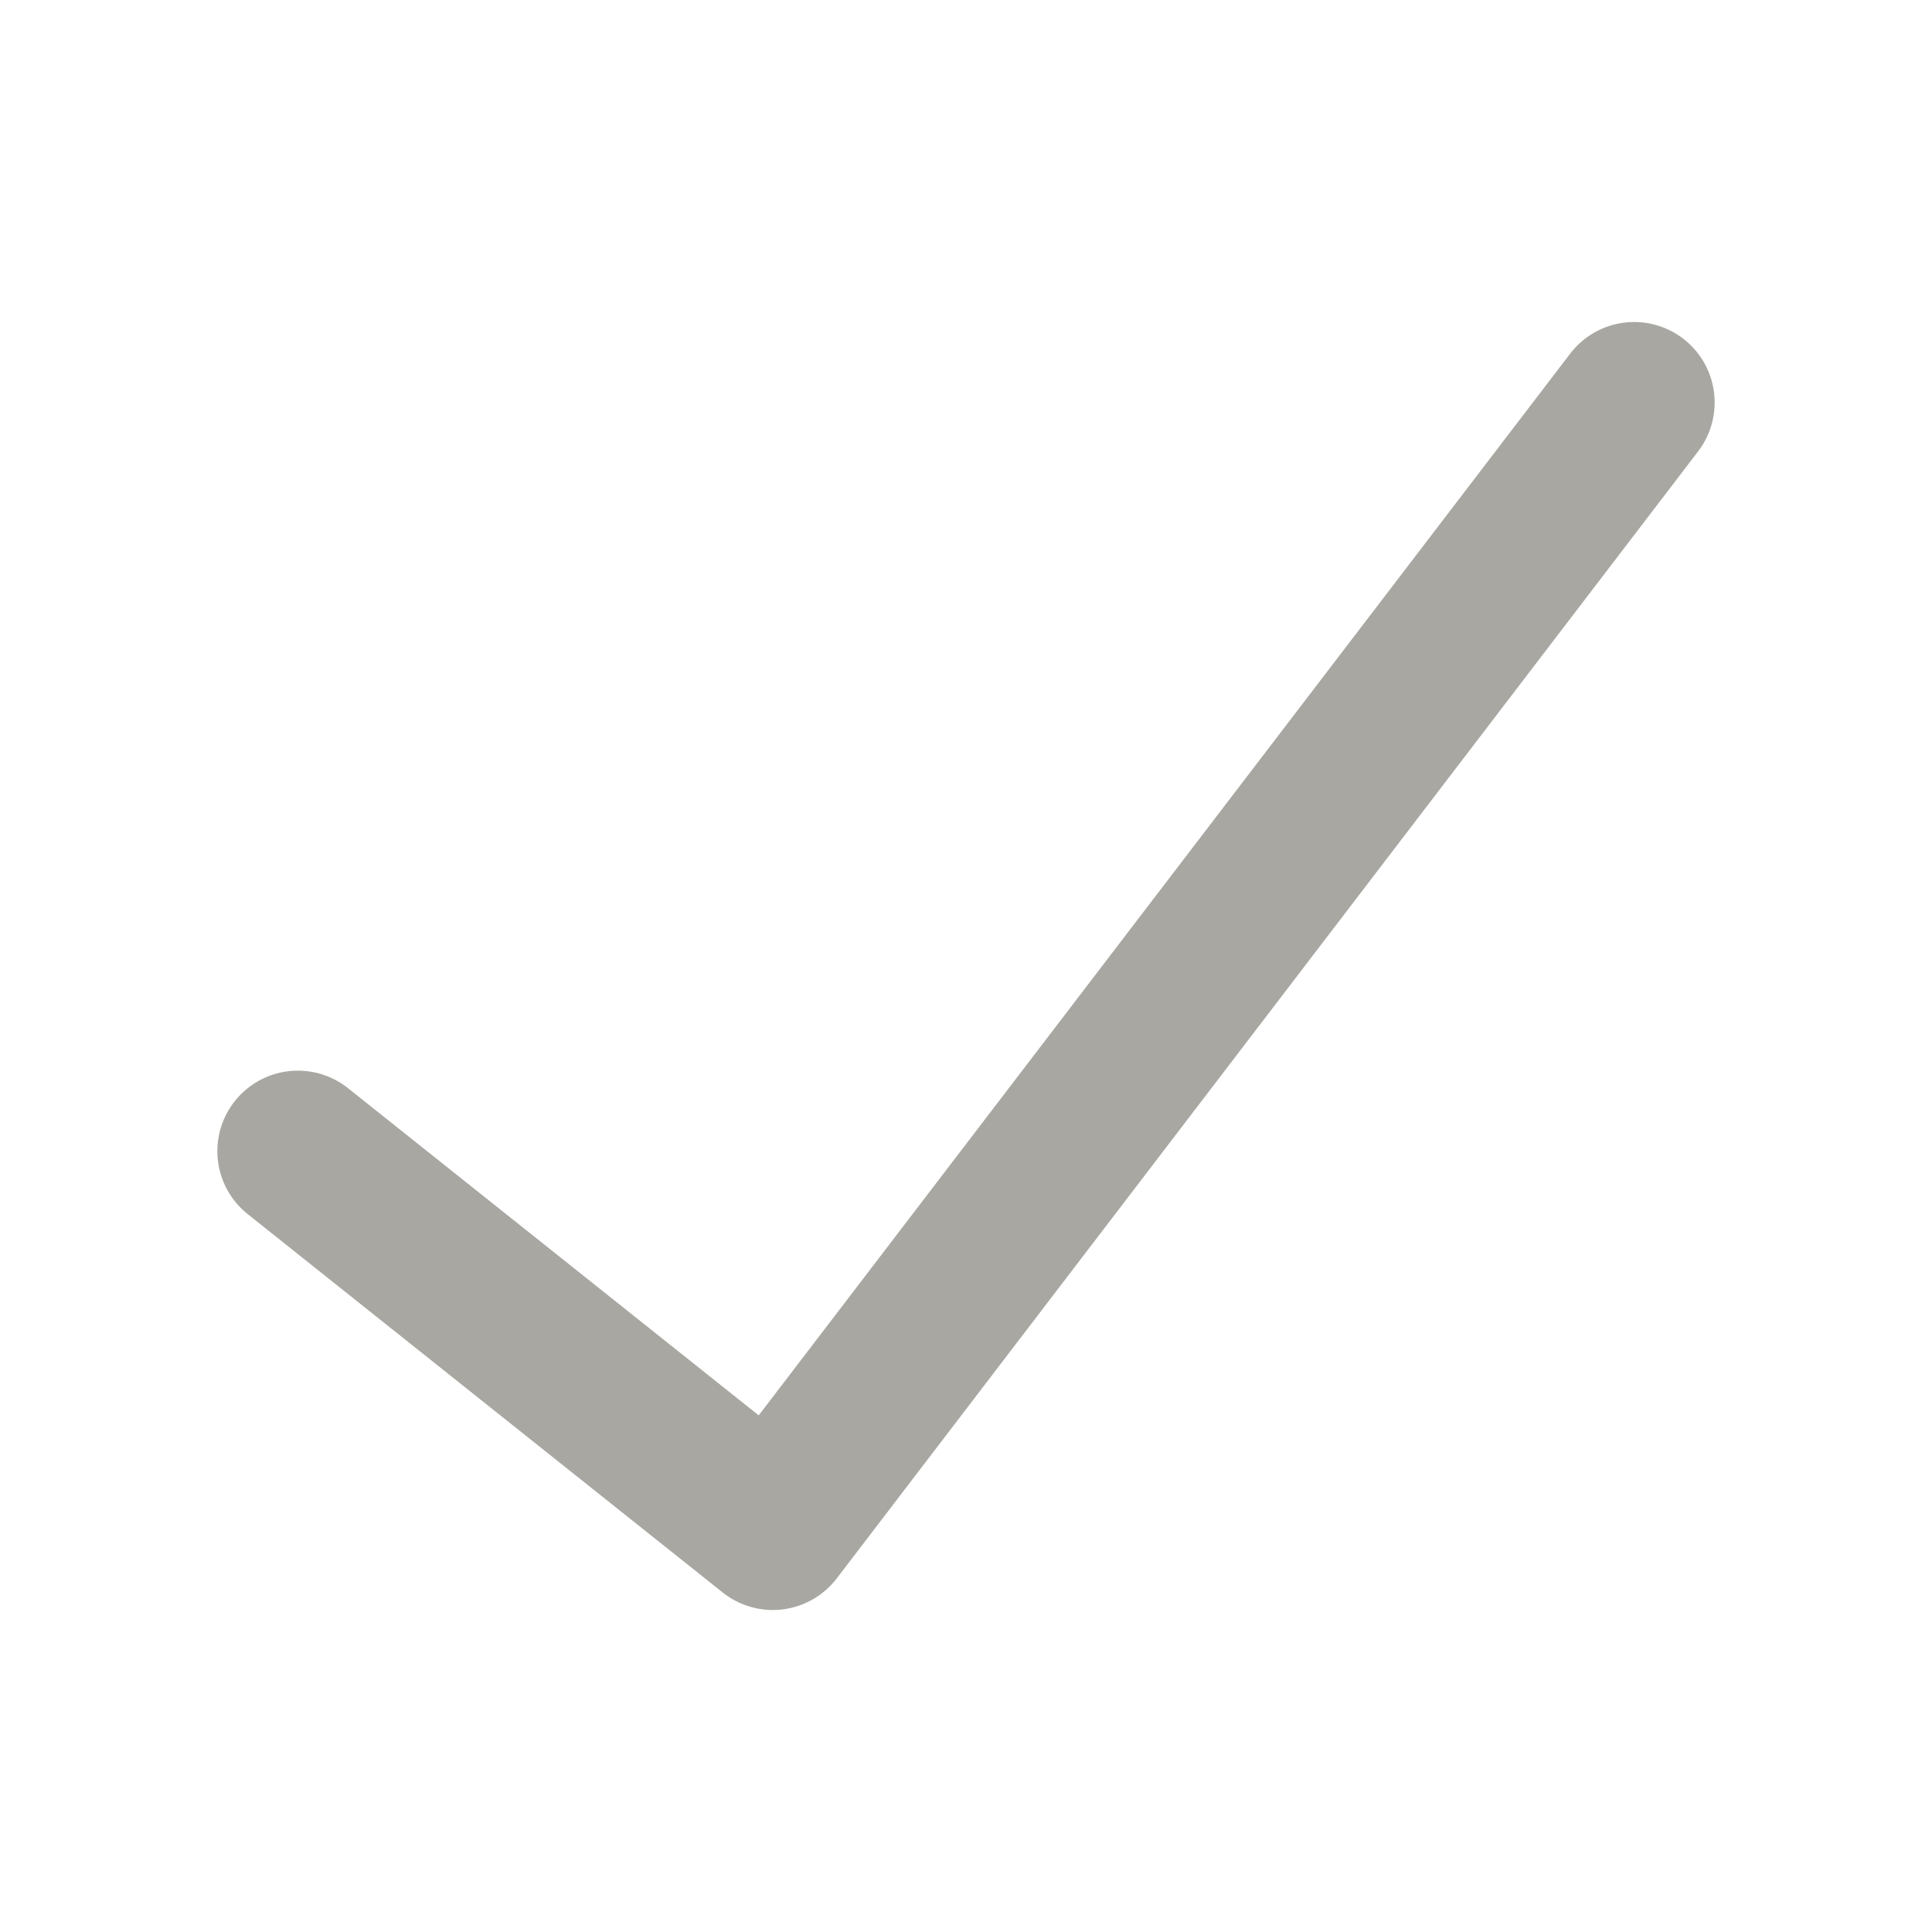
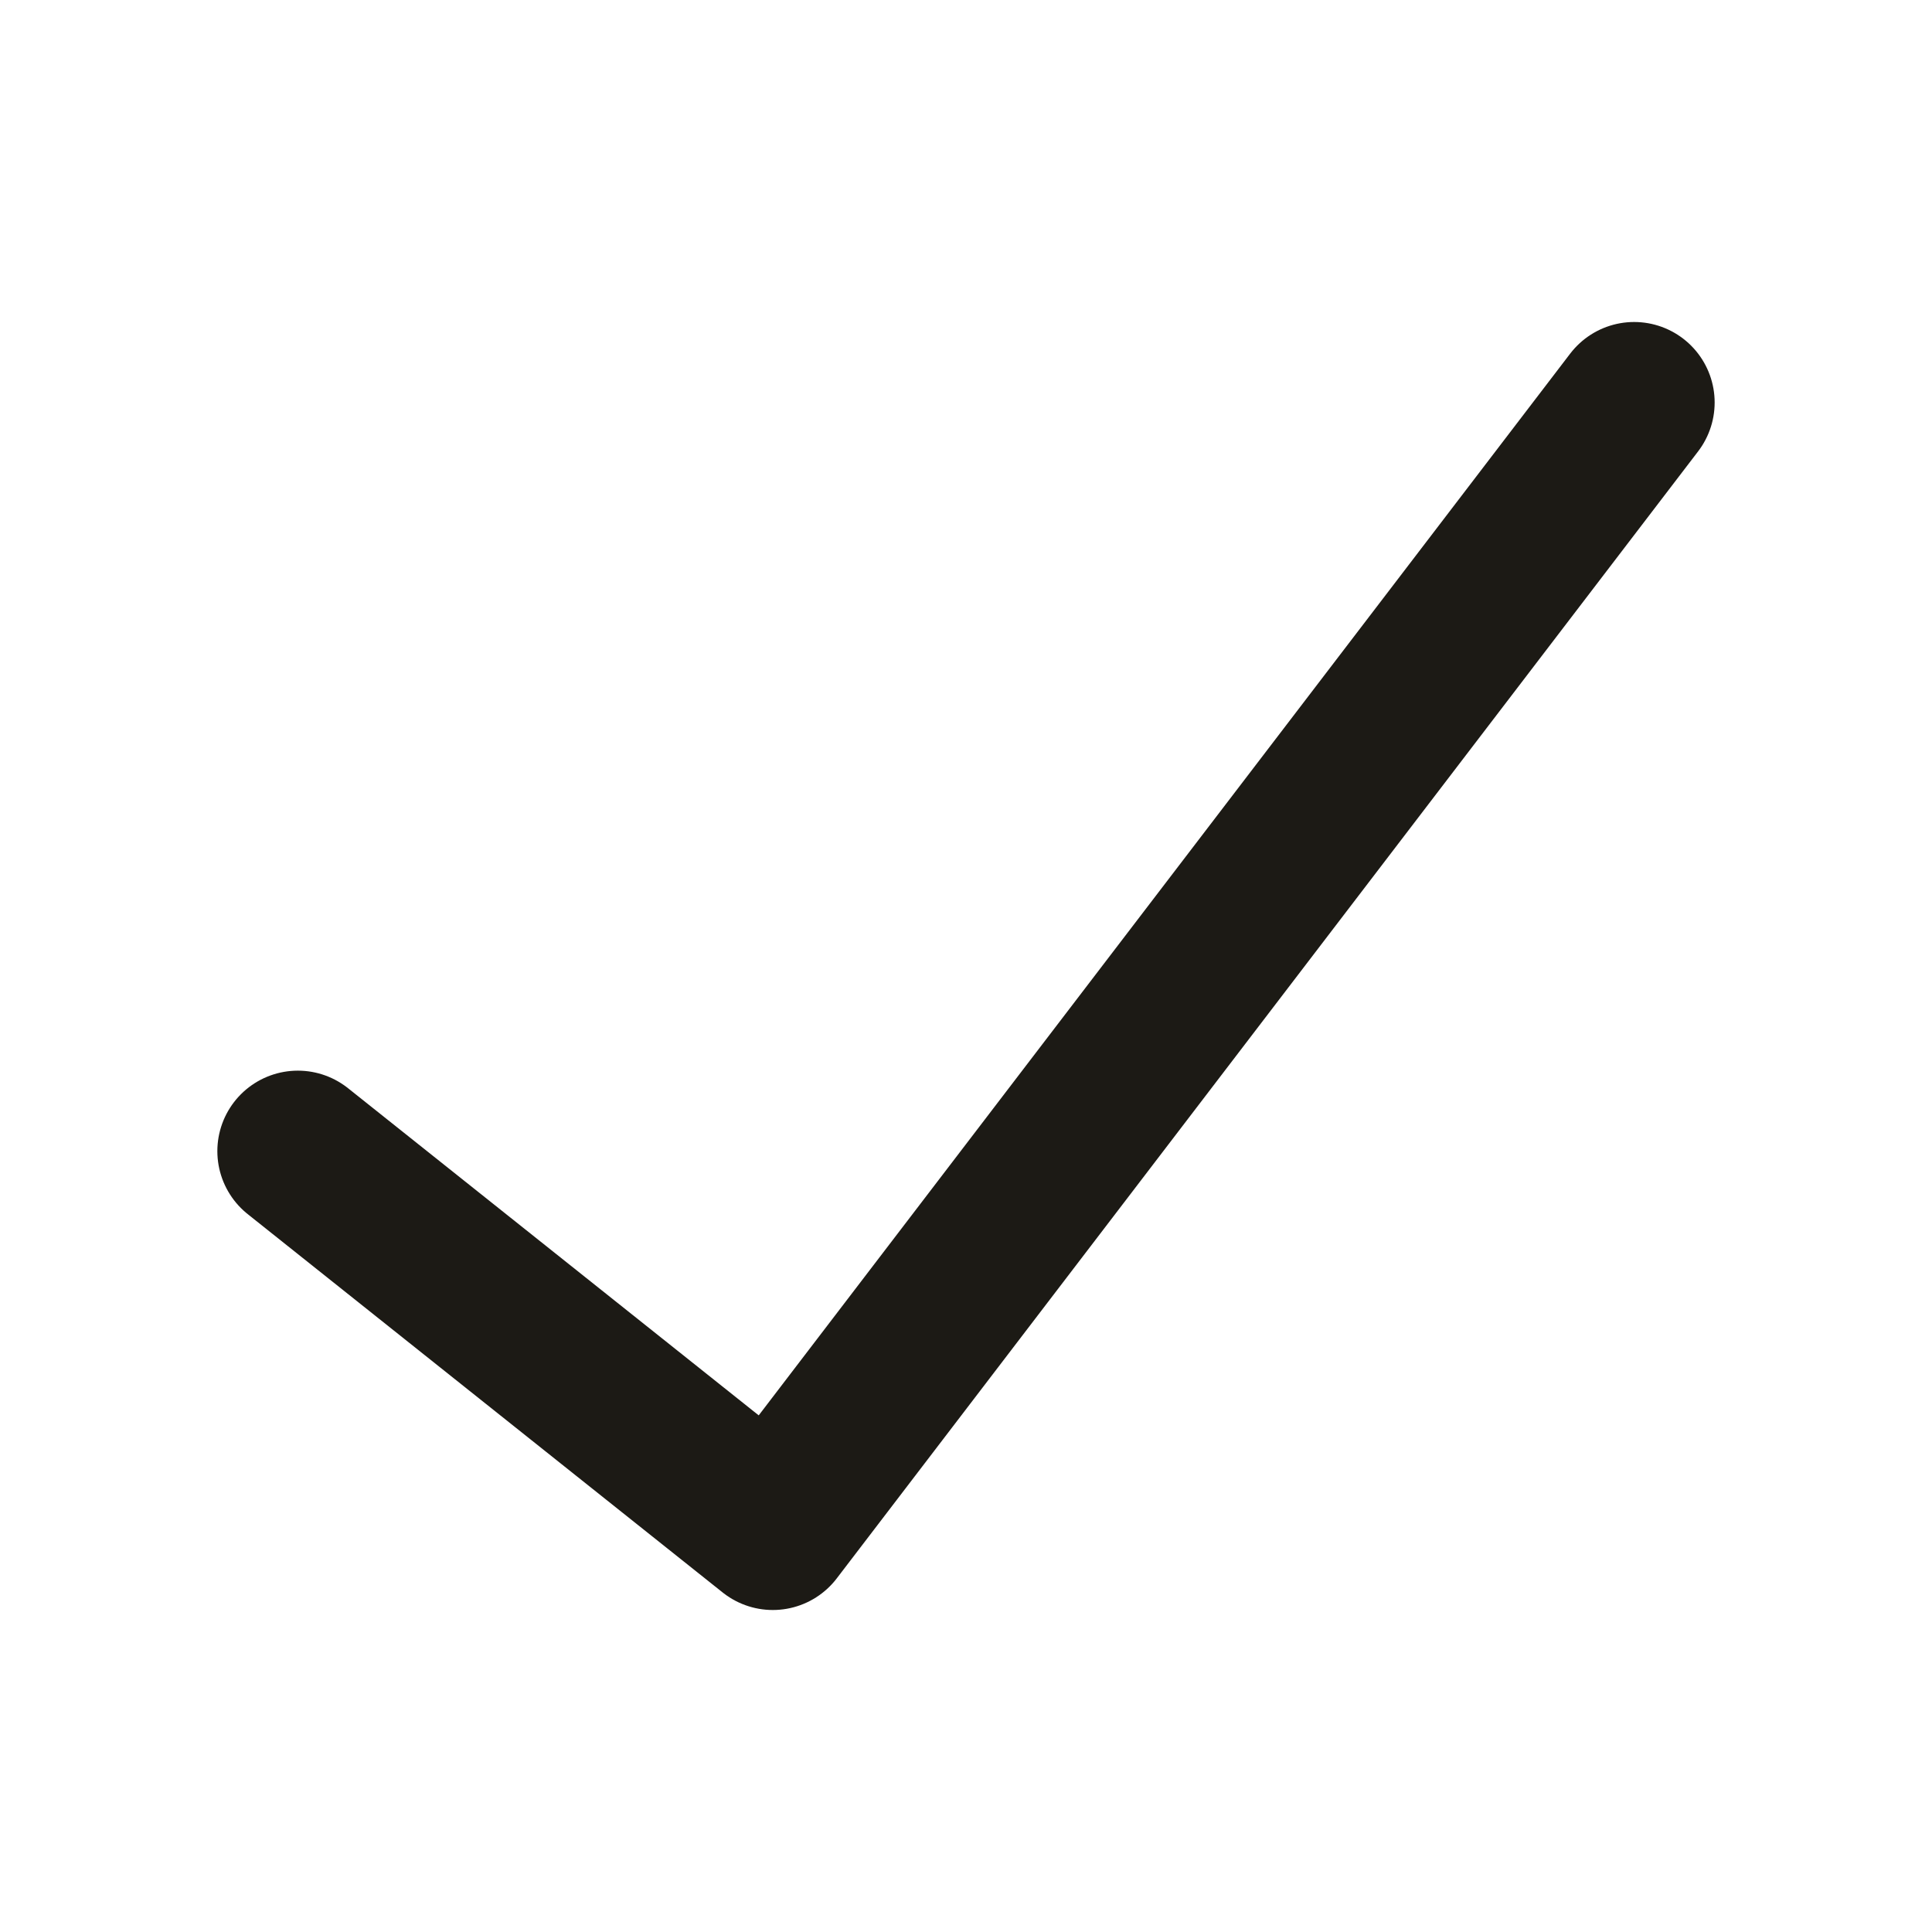
<svg xmlns="http://www.w3.org/2000/svg" width="800px" height="800px" viewBox="0 0 24 24" fill="#a8a7a2" stroke="#a8a7a2">
  <g id="SVGRepo_bgCarrier" stroke-width="0" />
  <g id="SVGRepo_tracerCarrier" stroke-linecap="round" stroke-linejoin="round" />
  <g id="SVGRepo_iconCarrier">
    <g id="Complete">
      <g id="tick">
-         <polyline fill="none" points="3.7 14.3 9.6 19 20.3 5" stroke="#a8a7a2" stroke-linecap="round" stroke-linejoin="round" stroke-width="2" />
+         <polyline fill="none" points="3.7 14.3 9.6 19 20.3 5" stroke="#1c1a15" stroke-linecap="round" stroke-linejoin="round" stroke-width="2" />
      </g>
    </g>
  </g>
</svg>
